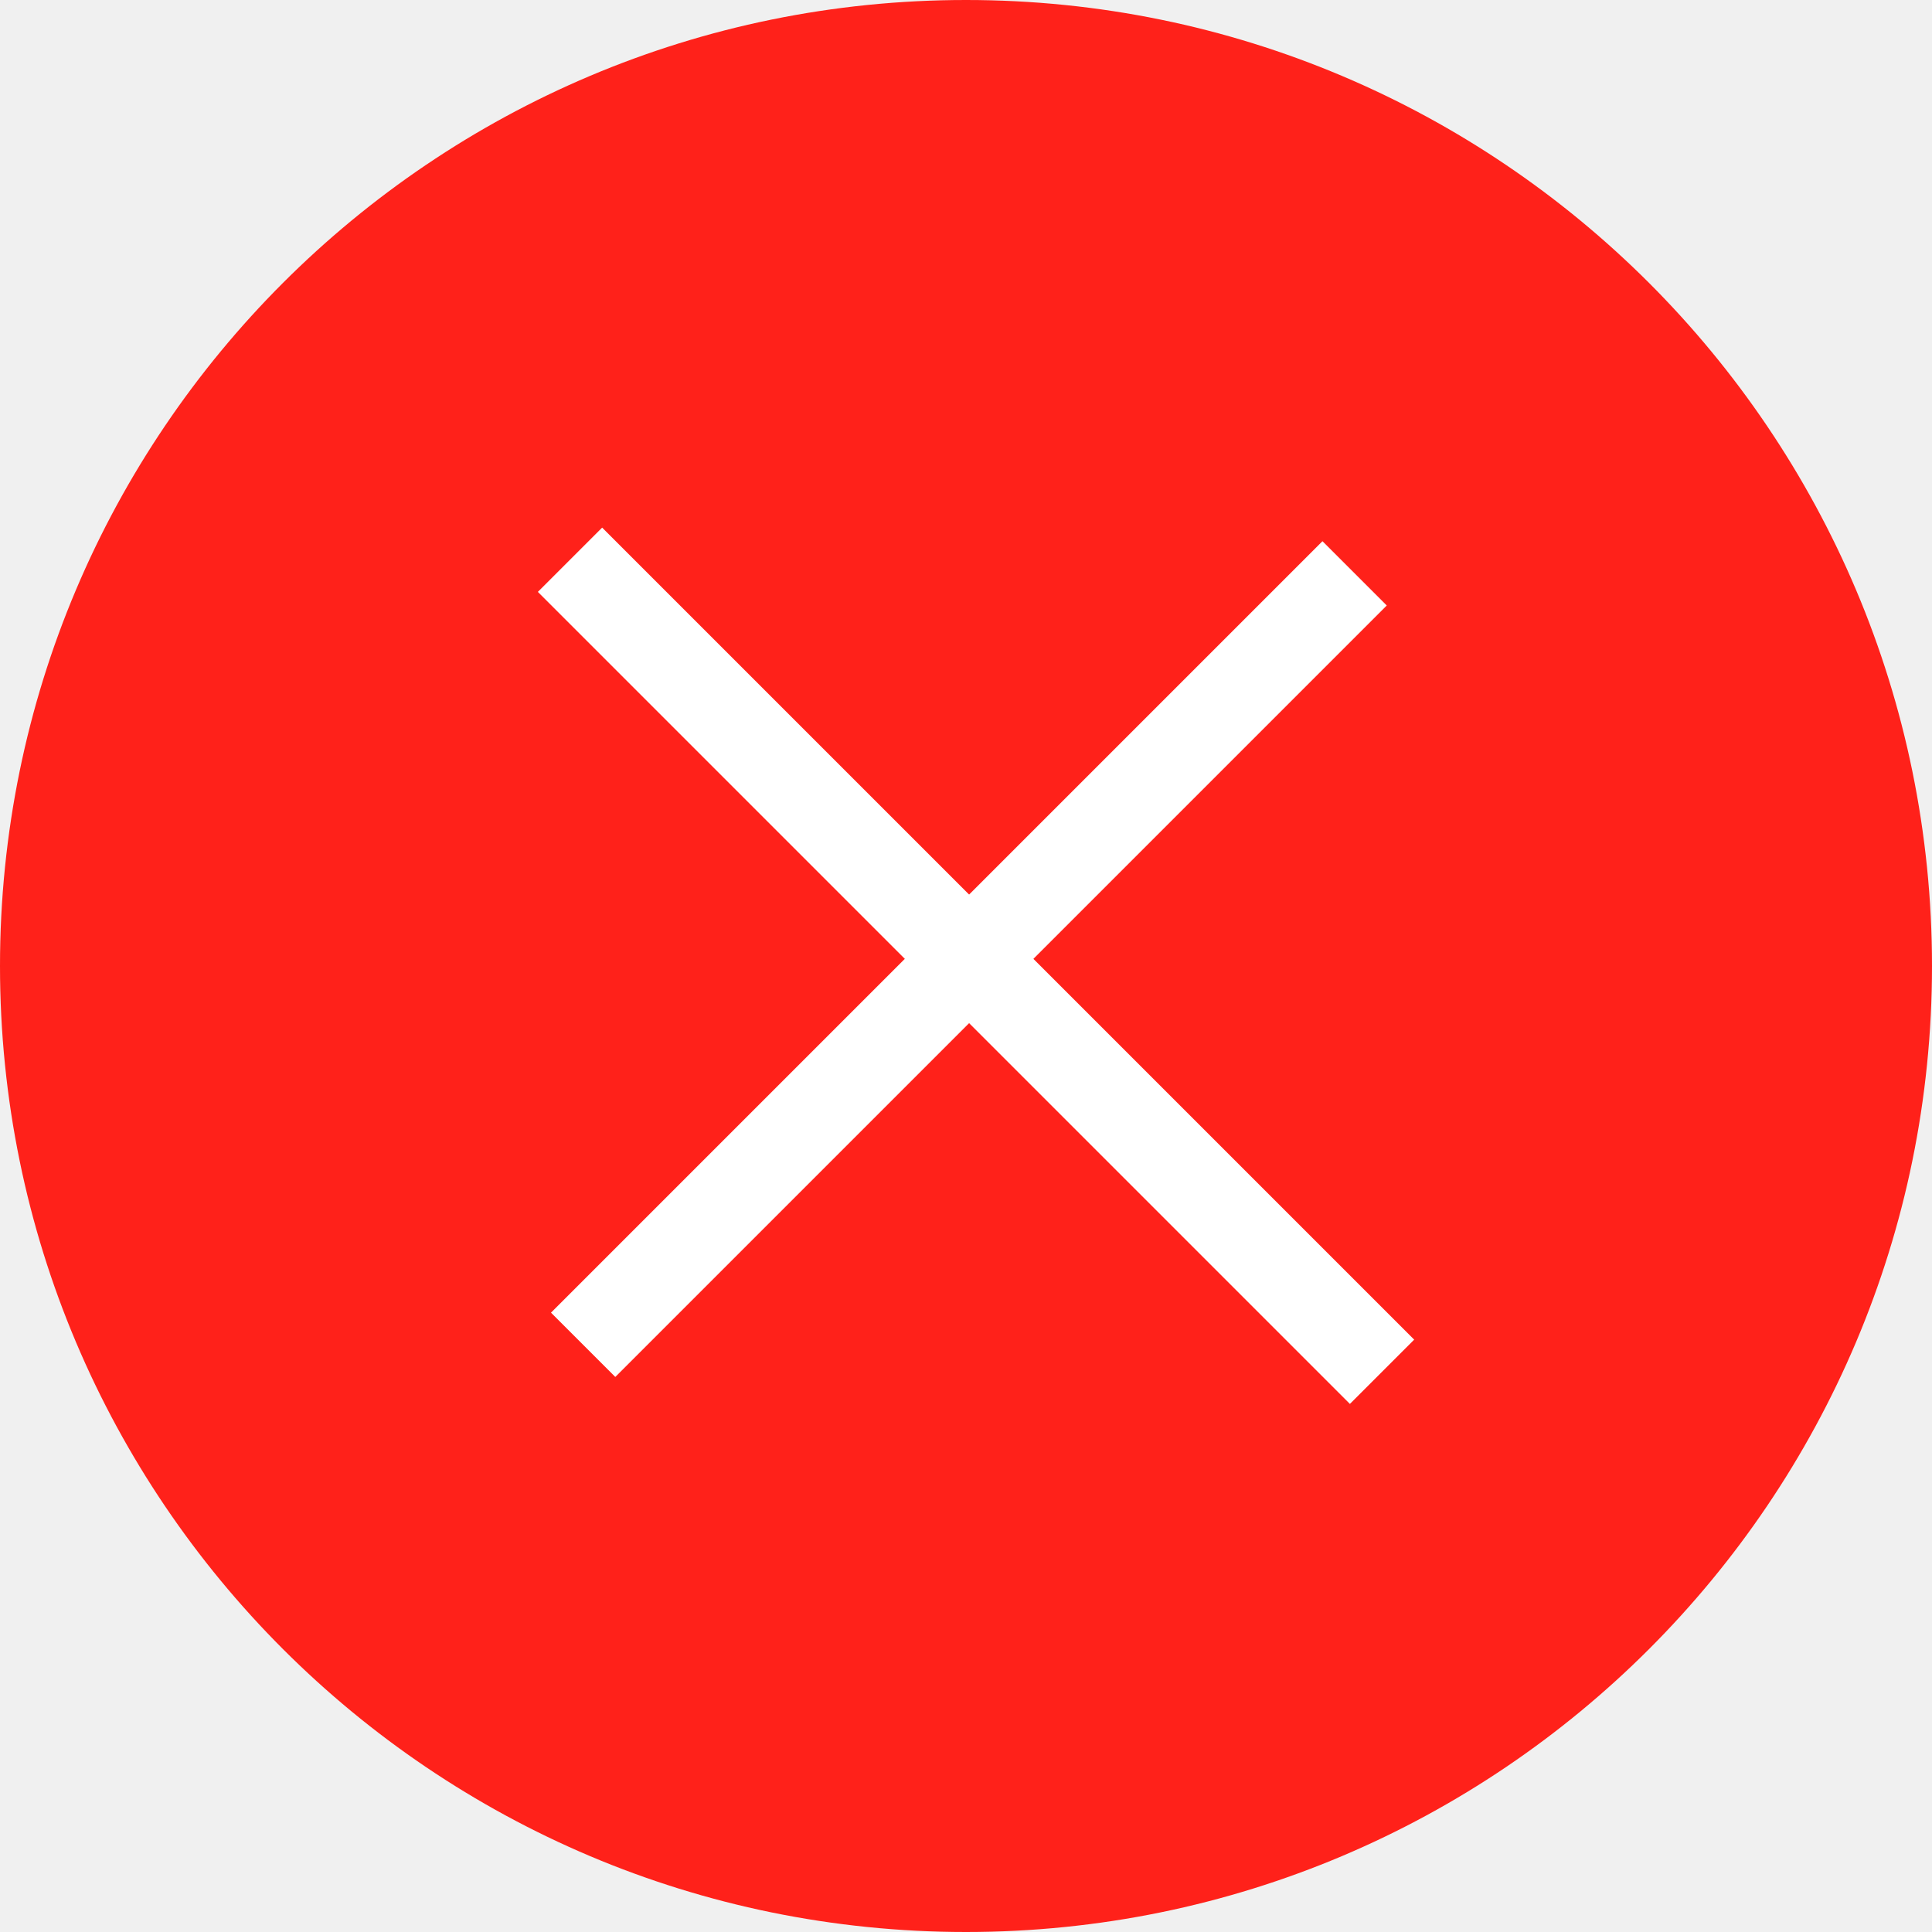
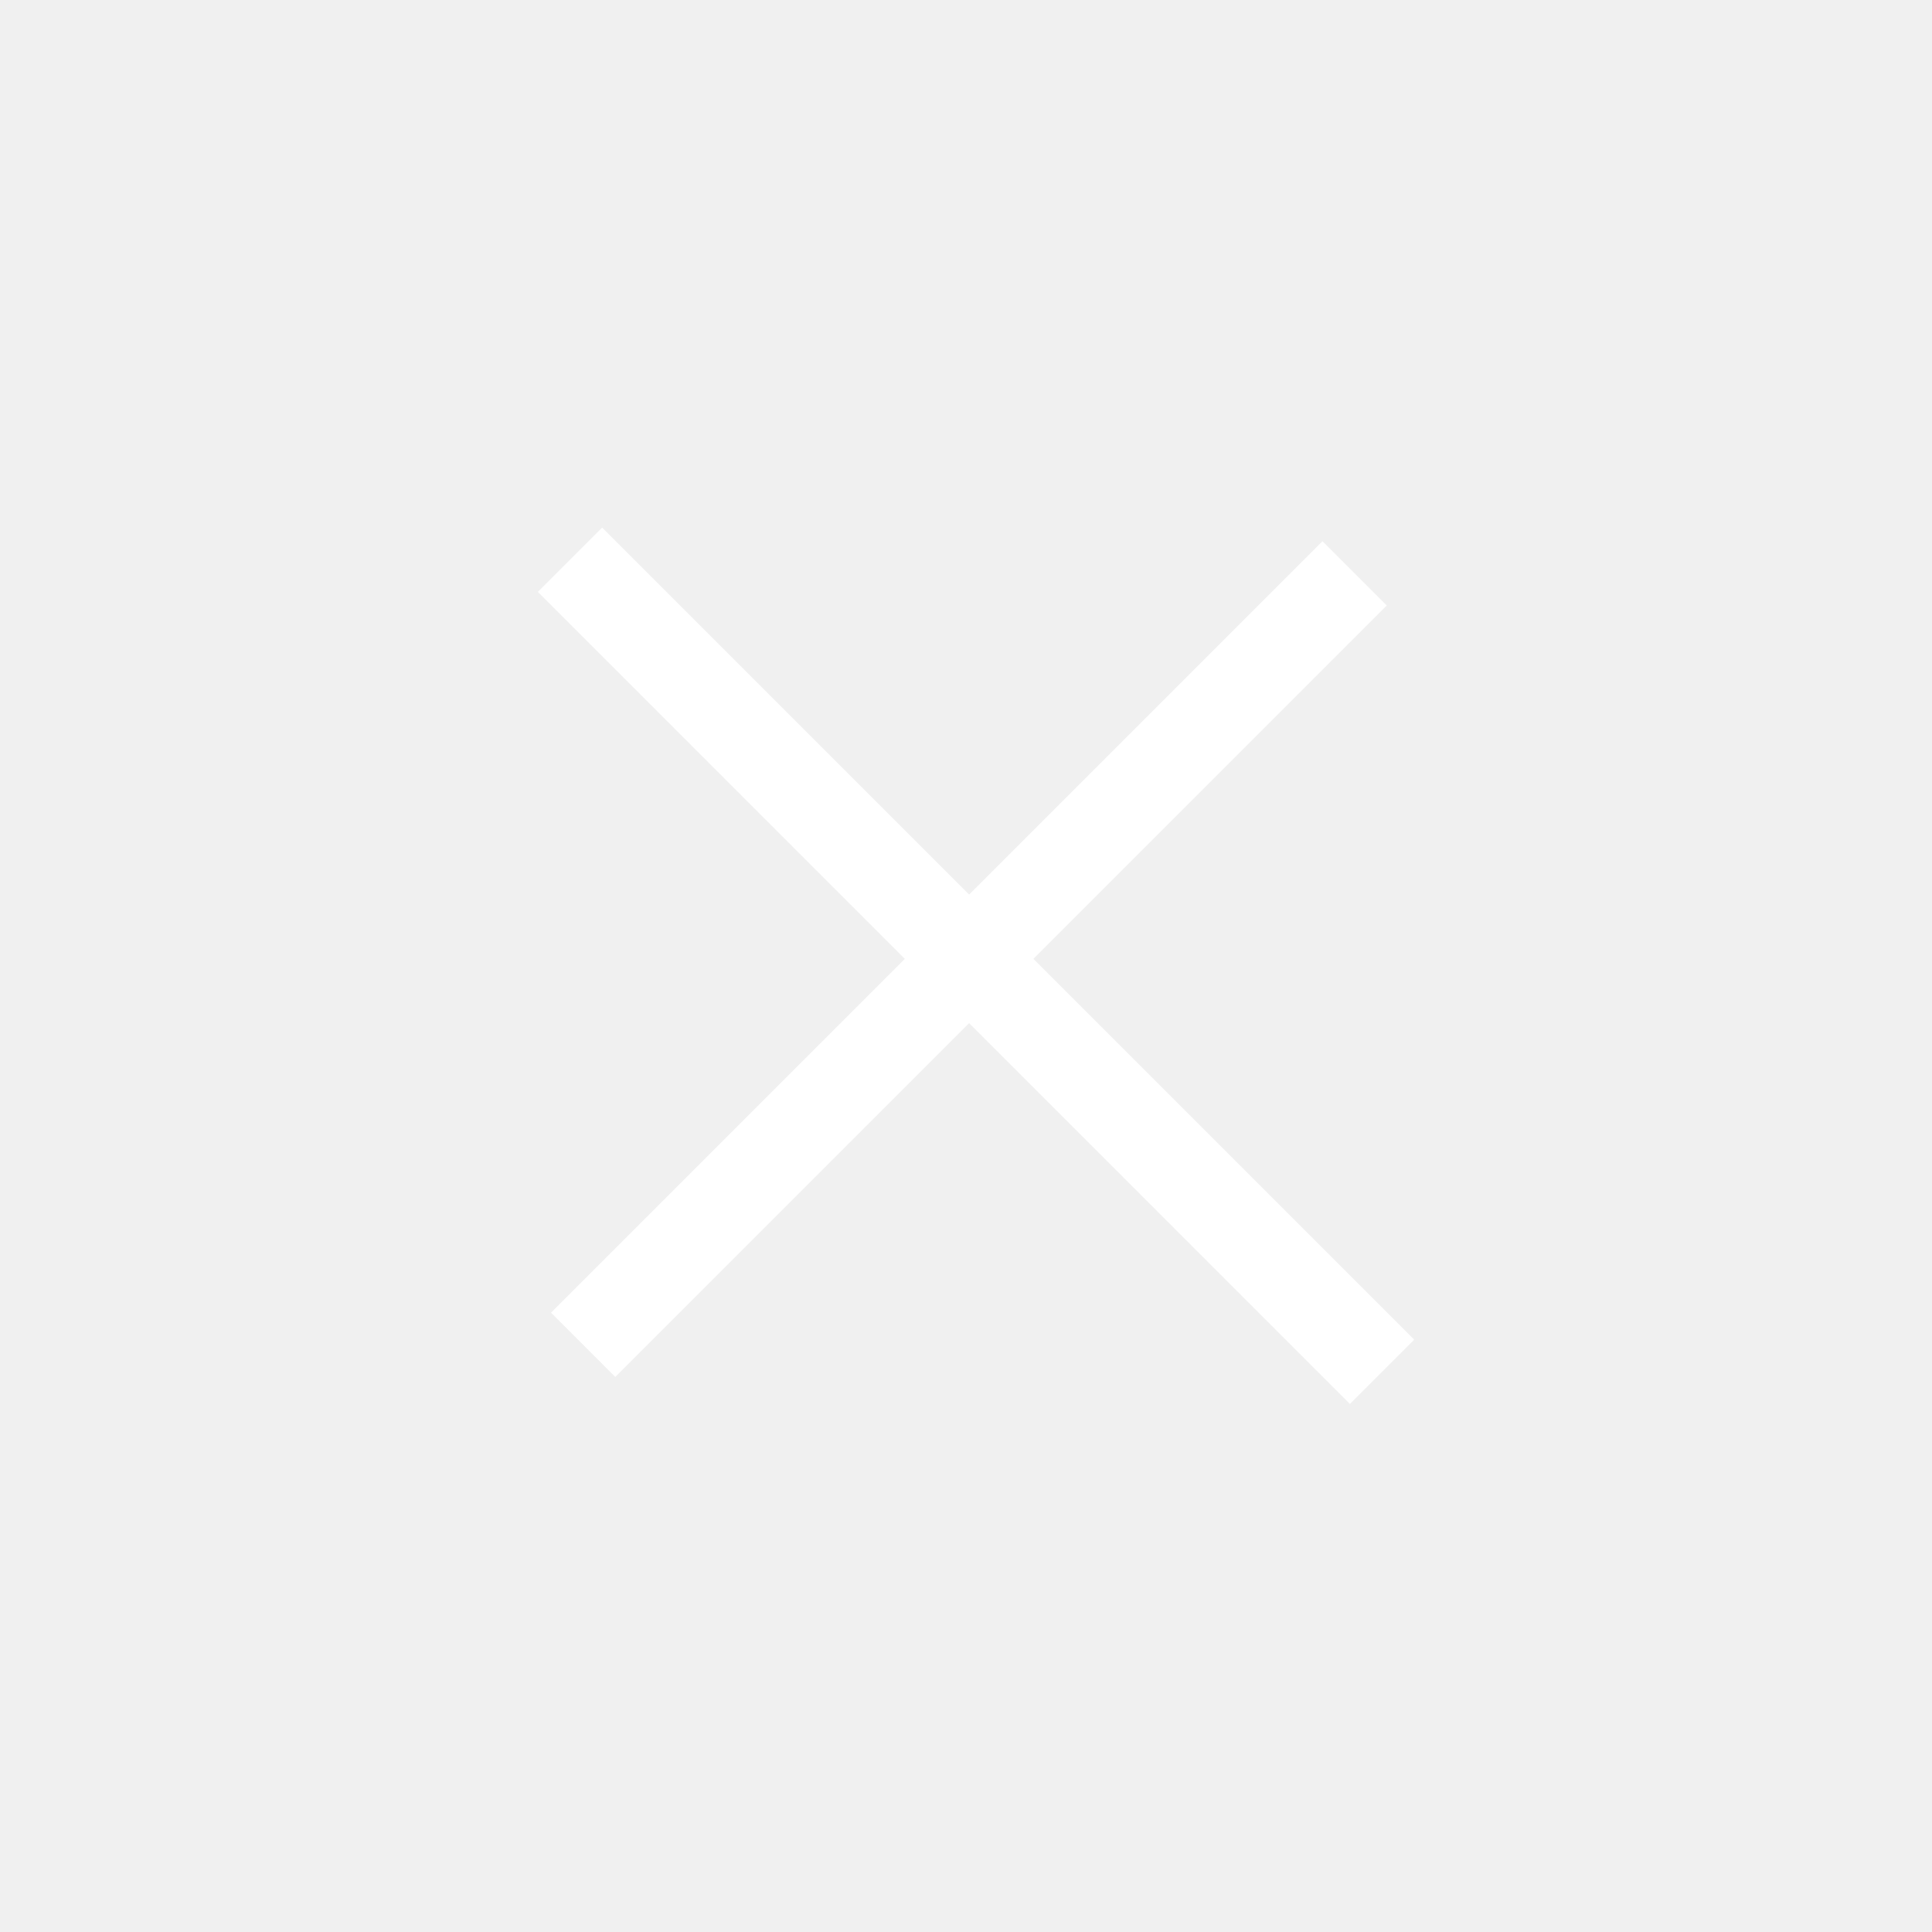
<svg xmlns="http://www.w3.org/2000/svg" width="85" height="85" viewBox="0 0 85 85">
  <g id="Group_16122" data-name="Group 16122" transform="translate(-1790 -45)">
-     <circle id="Ellipse_33" data-name="Ellipse 33" cx="42.5" cy="42.5" r="42.5" transform="translate(1790 45)" fill="#ff211a" />
+     <circle id="Ellipse_33" data-name="Ellipse 33" cx="42.5" cy="42.5" r="42.5" transform="translate(1790 45)" fill="none" />
    <g id="Group_15996" data-name="Group 15996" transform="translate(20 10)">
      <line id="Line_7" data-name="Line 7" x2="50.524" transform="translate(1795.078 59.627) rotate(45)" fill="none" stroke="#fff" stroke-width="4" />
      <line id="Line_8" data-name="Line 8" y1="48" transform="translate(1829.597 60.225) rotate(45)" fill="none" stroke="#fff" stroke-width="4" />
    </g>
  </g>
</svg>
